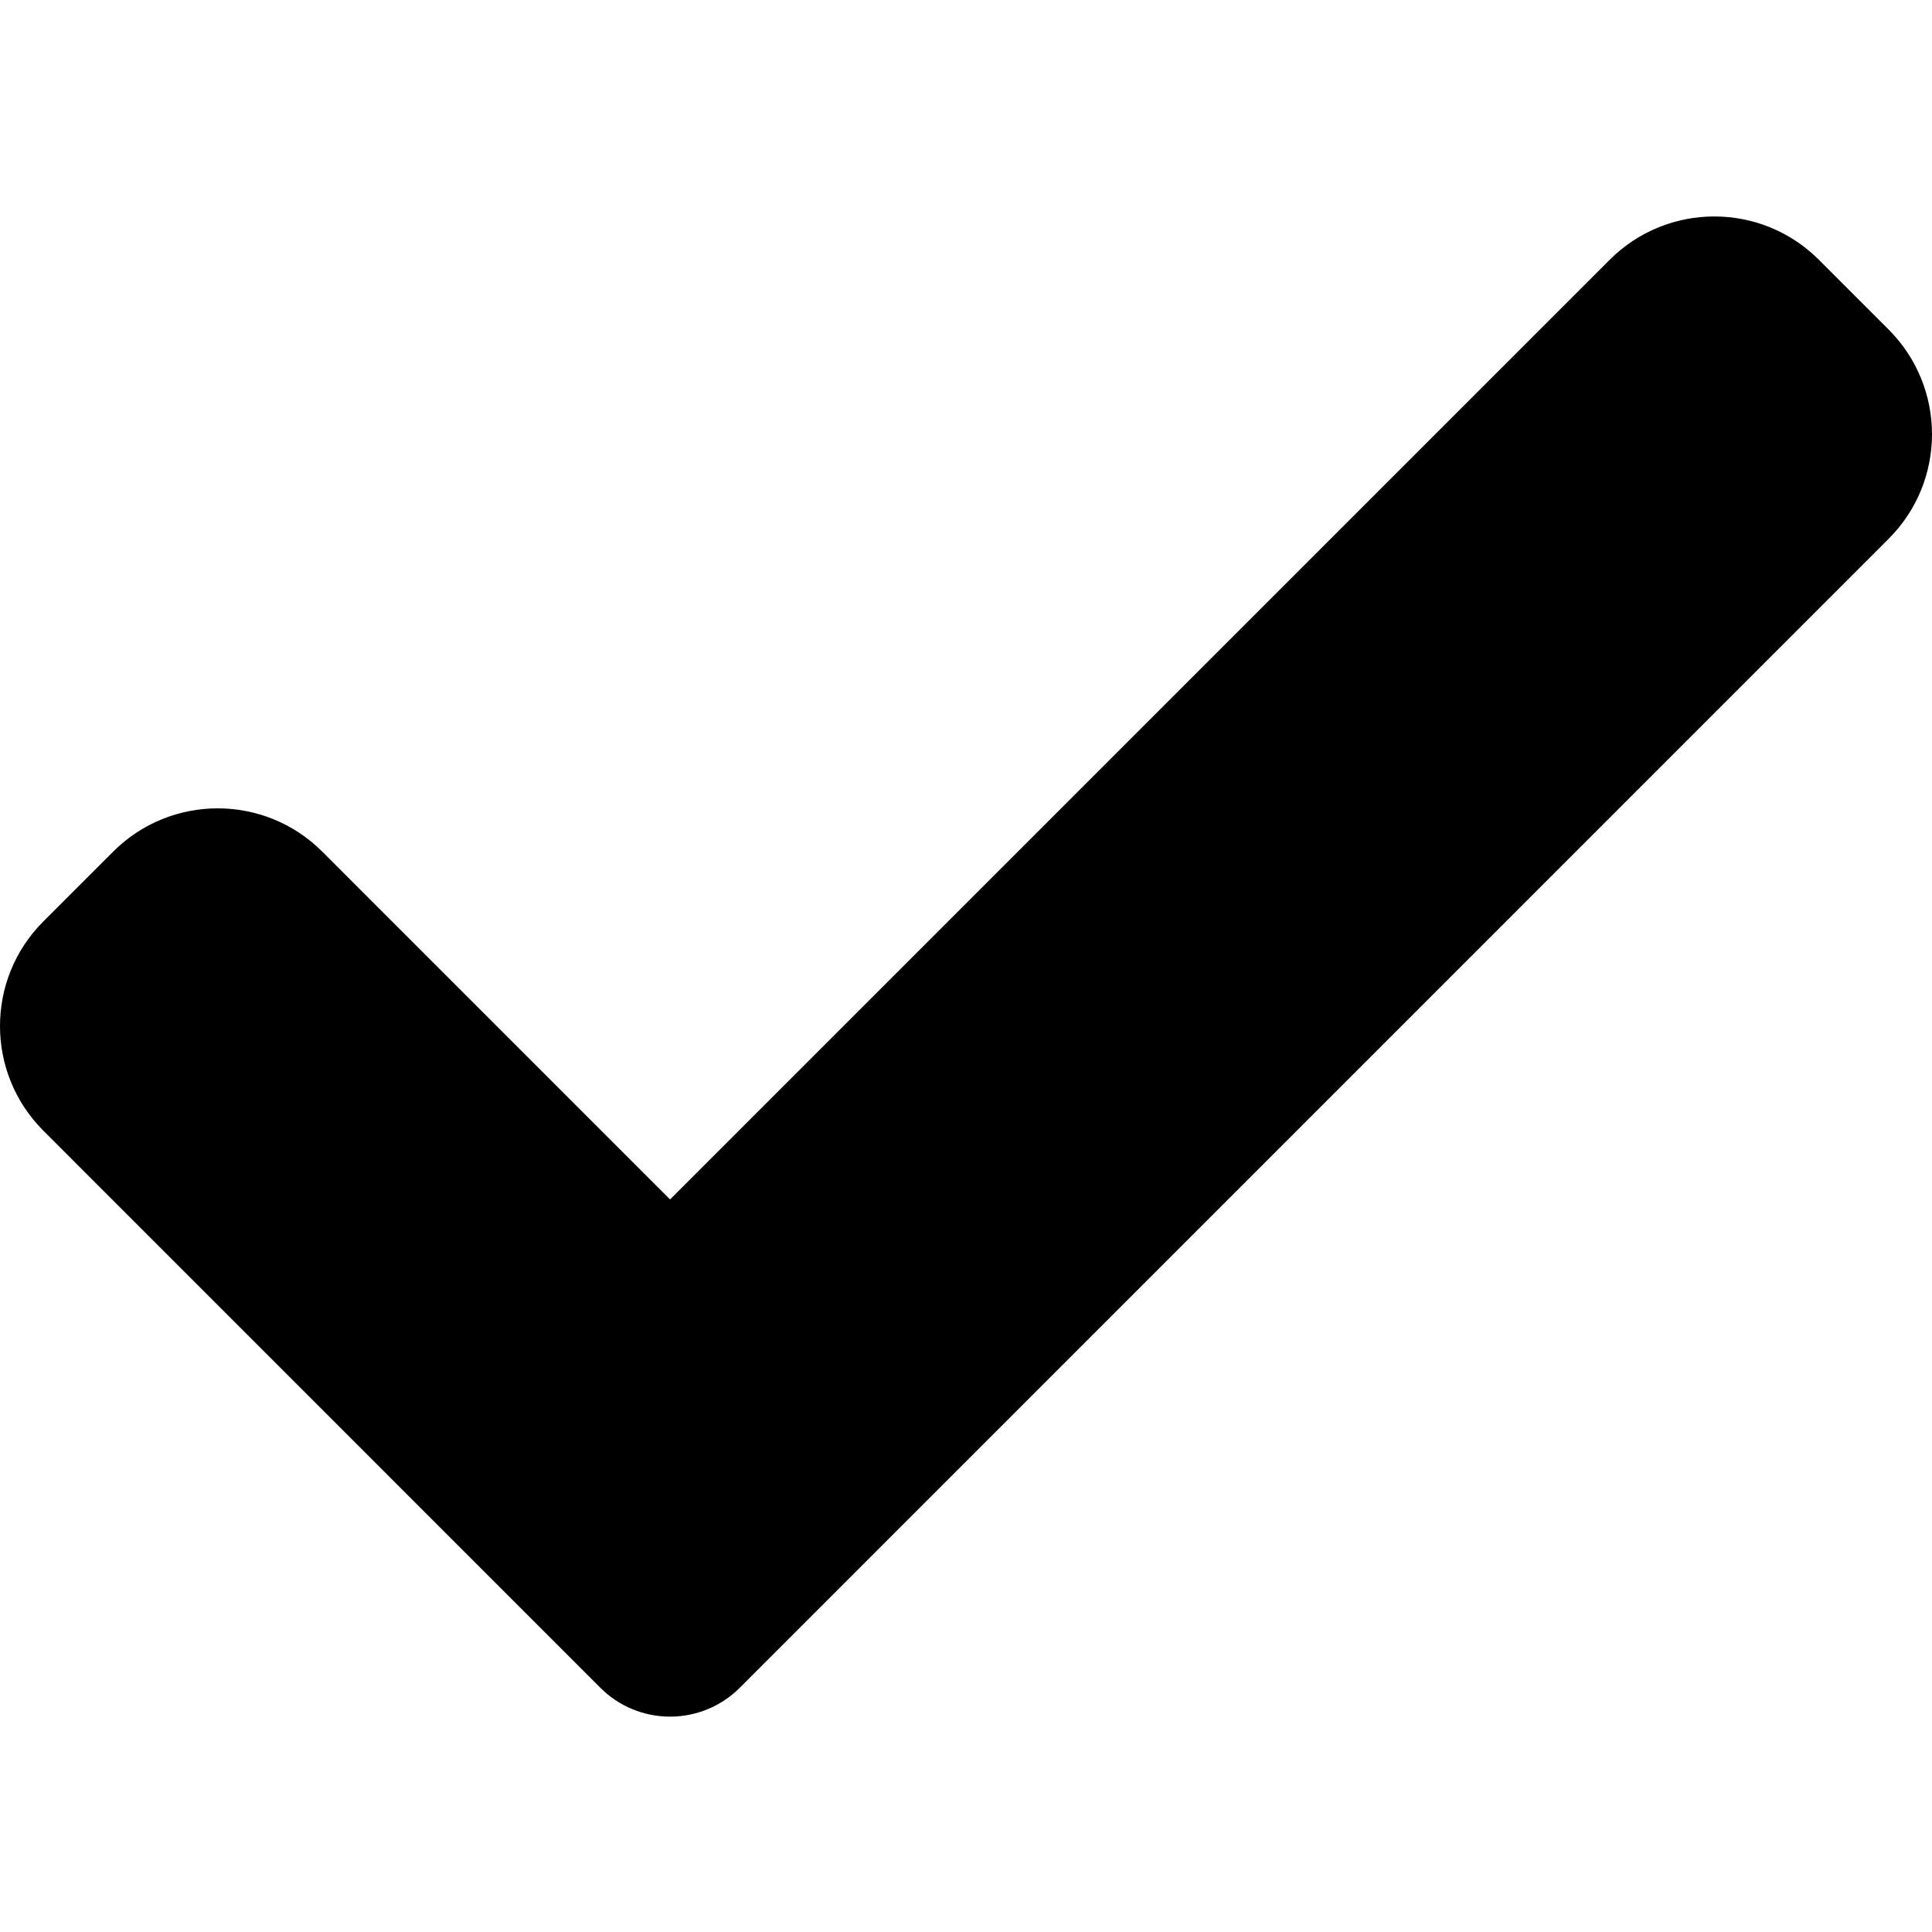
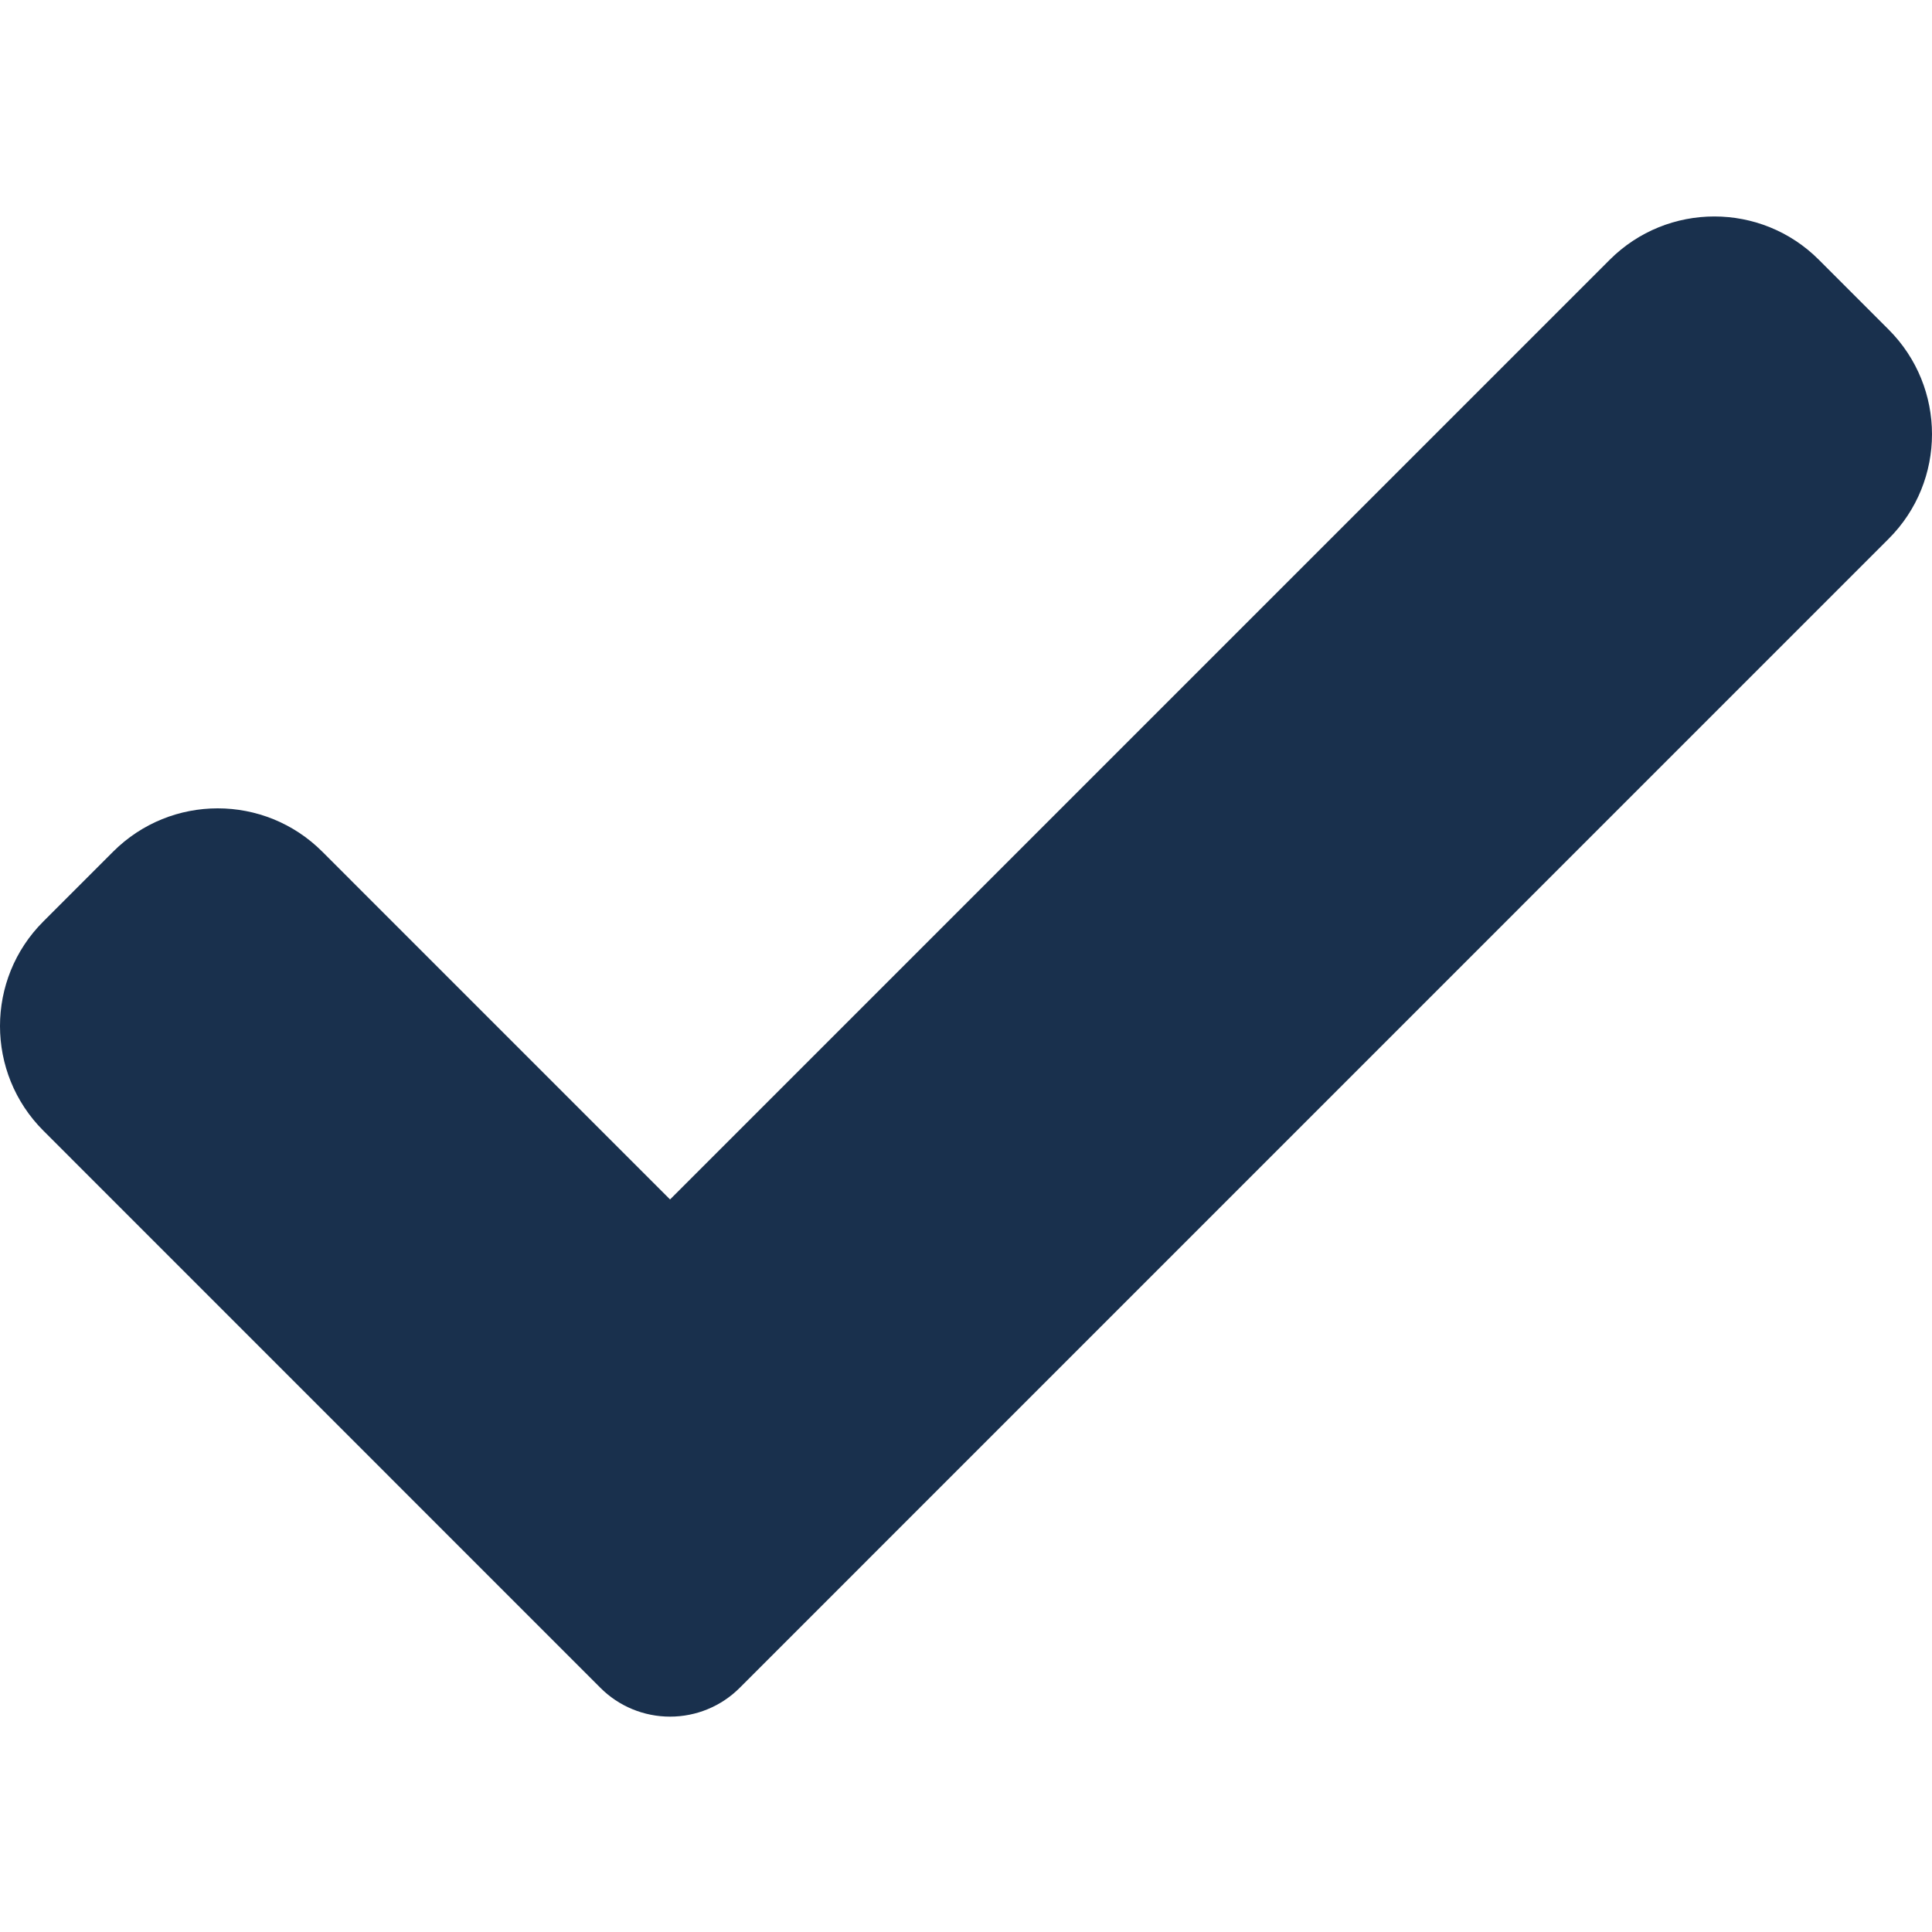
- <svg xmlns="http://www.w3.org/2000/svg" height="417pt" viewBox="0 -46 417.813 417" width="417pt">
+ <svg xmlns="http://www.w3.org/2000/svg" height="417pt" viewBox="0 -46 417.813 417" width="417pt" fill="#19304D">
  <path d="m159.988 318.582c-3.988 4.012-9.43 6.25-15.082 6.25s-11.094-2.238-15.082-6.25l-120.449-120.469c-12.5-12.5-12.5-32.77 0-45.246l15.082-15.086c12.504-12.5 32.75-12.5 45.25 0l75.199 75.203 203.199-203.203c12.504-12.5 32.77-12.5 45.25 0l15.082 15.086c12.5 12.5 12.5 32.766 0 45.246zm0 0" />
</svg>
